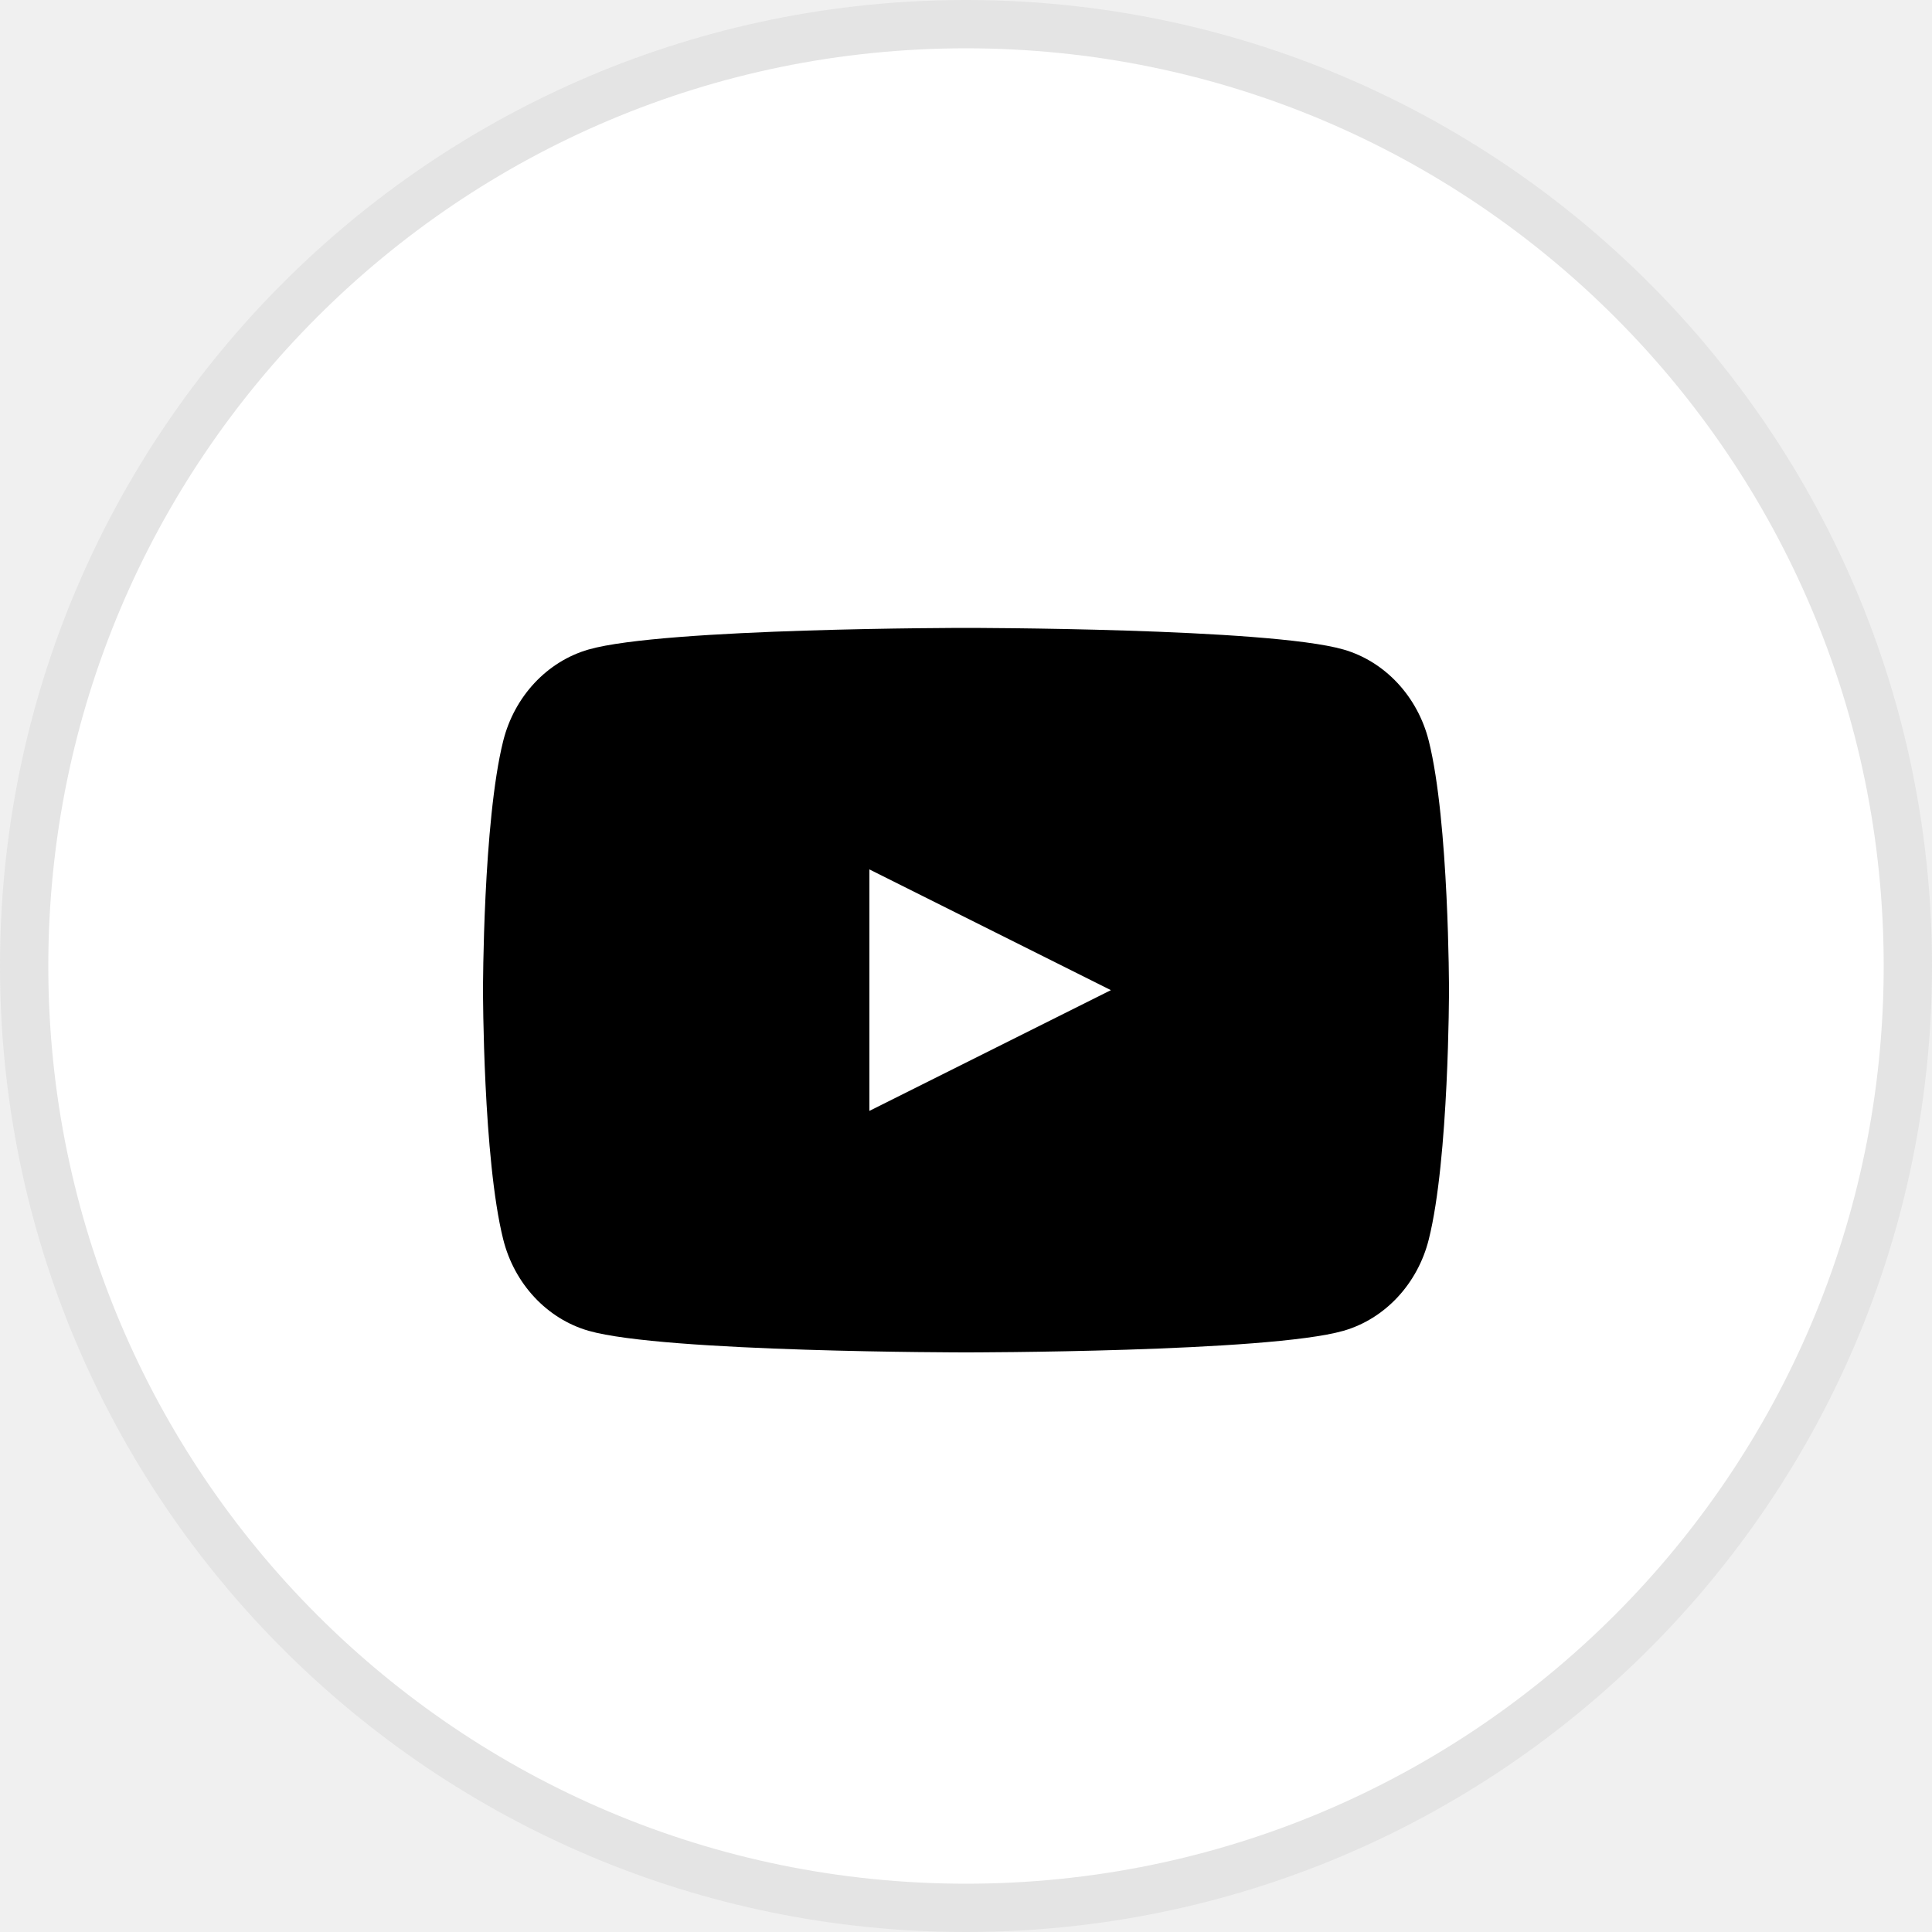
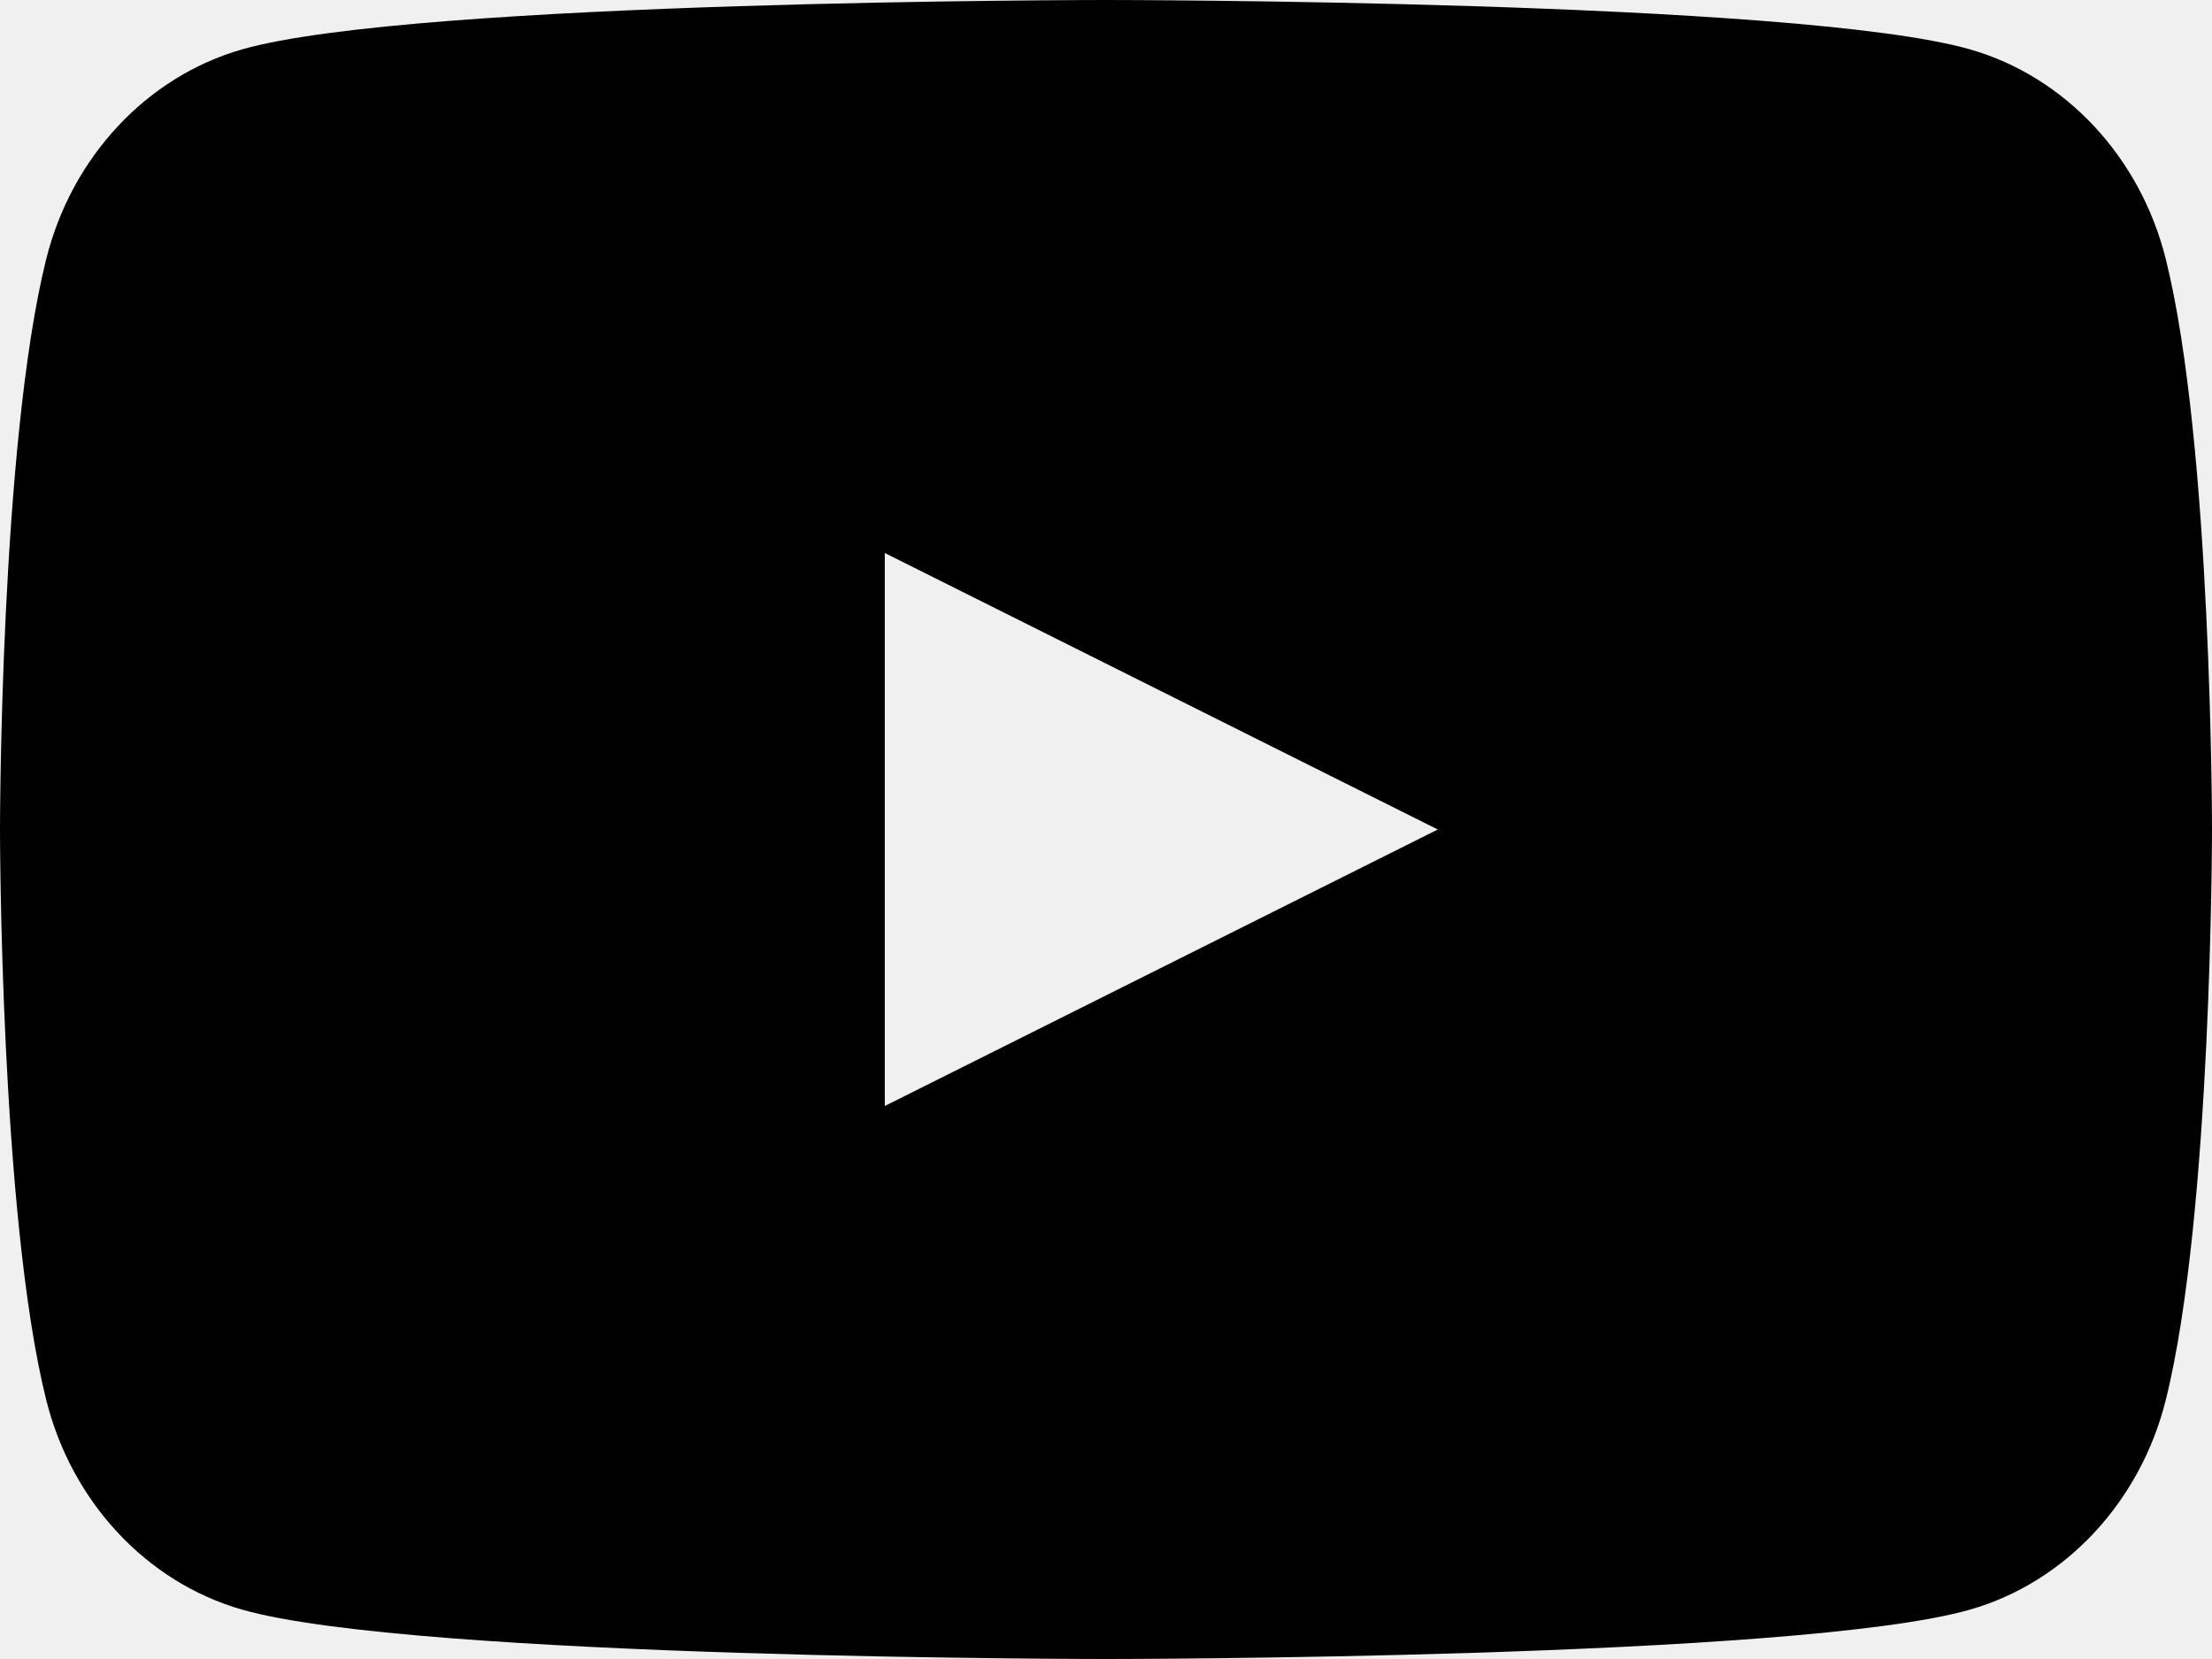
- <svg xmlns="http://www.w3.org/2000/svg" width="40" height="40" viewBox="0 0 40 40" fill="none">
-   <rect x="0.5" y="0.5" width="39" height="39" rx="19.5" fill="white" />
-   <rect x="0.5" y="0.5" width="39" height="39" rx="19.5" stroke="#E4E4E4" />
-   <path d="M20 13C20 13 26.254 13 27.814 13.447C28.674 13.694 29.352 14.42 29.582 15.342C30 17.014 30 20.5 30 20.5C30 20.501 30 23.988 29.582 25.658C29.352 26.58 28.674 27.306 27.814 27.553C26.254 28 20 28 20 28C19.998 28 13.747 28 12.187 27.553C11.326 27.306 10.648 26.58 10.418 25.658C10 23.987 10 20.501 10 20.5C10 20.5 10 17.014 10.418 15.342C10.648 14.42 11.326 13.694 12.187 13.447C13.746 13 19.998 13 20 13ZM18 23L23 20.5L18 18V23Z" fill="black" />
+ <svg xmlns="http://www.w3.org/2000/svg" width="20" height="15" viewBox="0 0 20 15" fill="none">
+   <path d="M10 3.06517e-10C10 3.06517e-10 16.254 -0 17.814 0.447C18.674 0.694 19.352 1.42 19.582 2.342C20 4.014 20 7.5 20 7.5C20 7.501 20 10.988 19.582 12.658C19.352 13.58 18.674 14.306 17.814 14.553C16.254 15 10 15 10 15C9.998 15 3.747 15 2.187 14.553C1.326 14.306 0.648 13.58 0.418 12.658C-0 10.987 9.15722e-09 7.501 2.20863e-10 7.5C2.20863e-10 7.5 -0 4.014 0.418 2.342C0.648 1.42 1.326 0.694 2.187 0.447C3.746 -0 9.998 7.41473e-09 10 3.06517e-10ZM8 10L13 7.5L8 5V10Z" fill="black" />
</svg>
